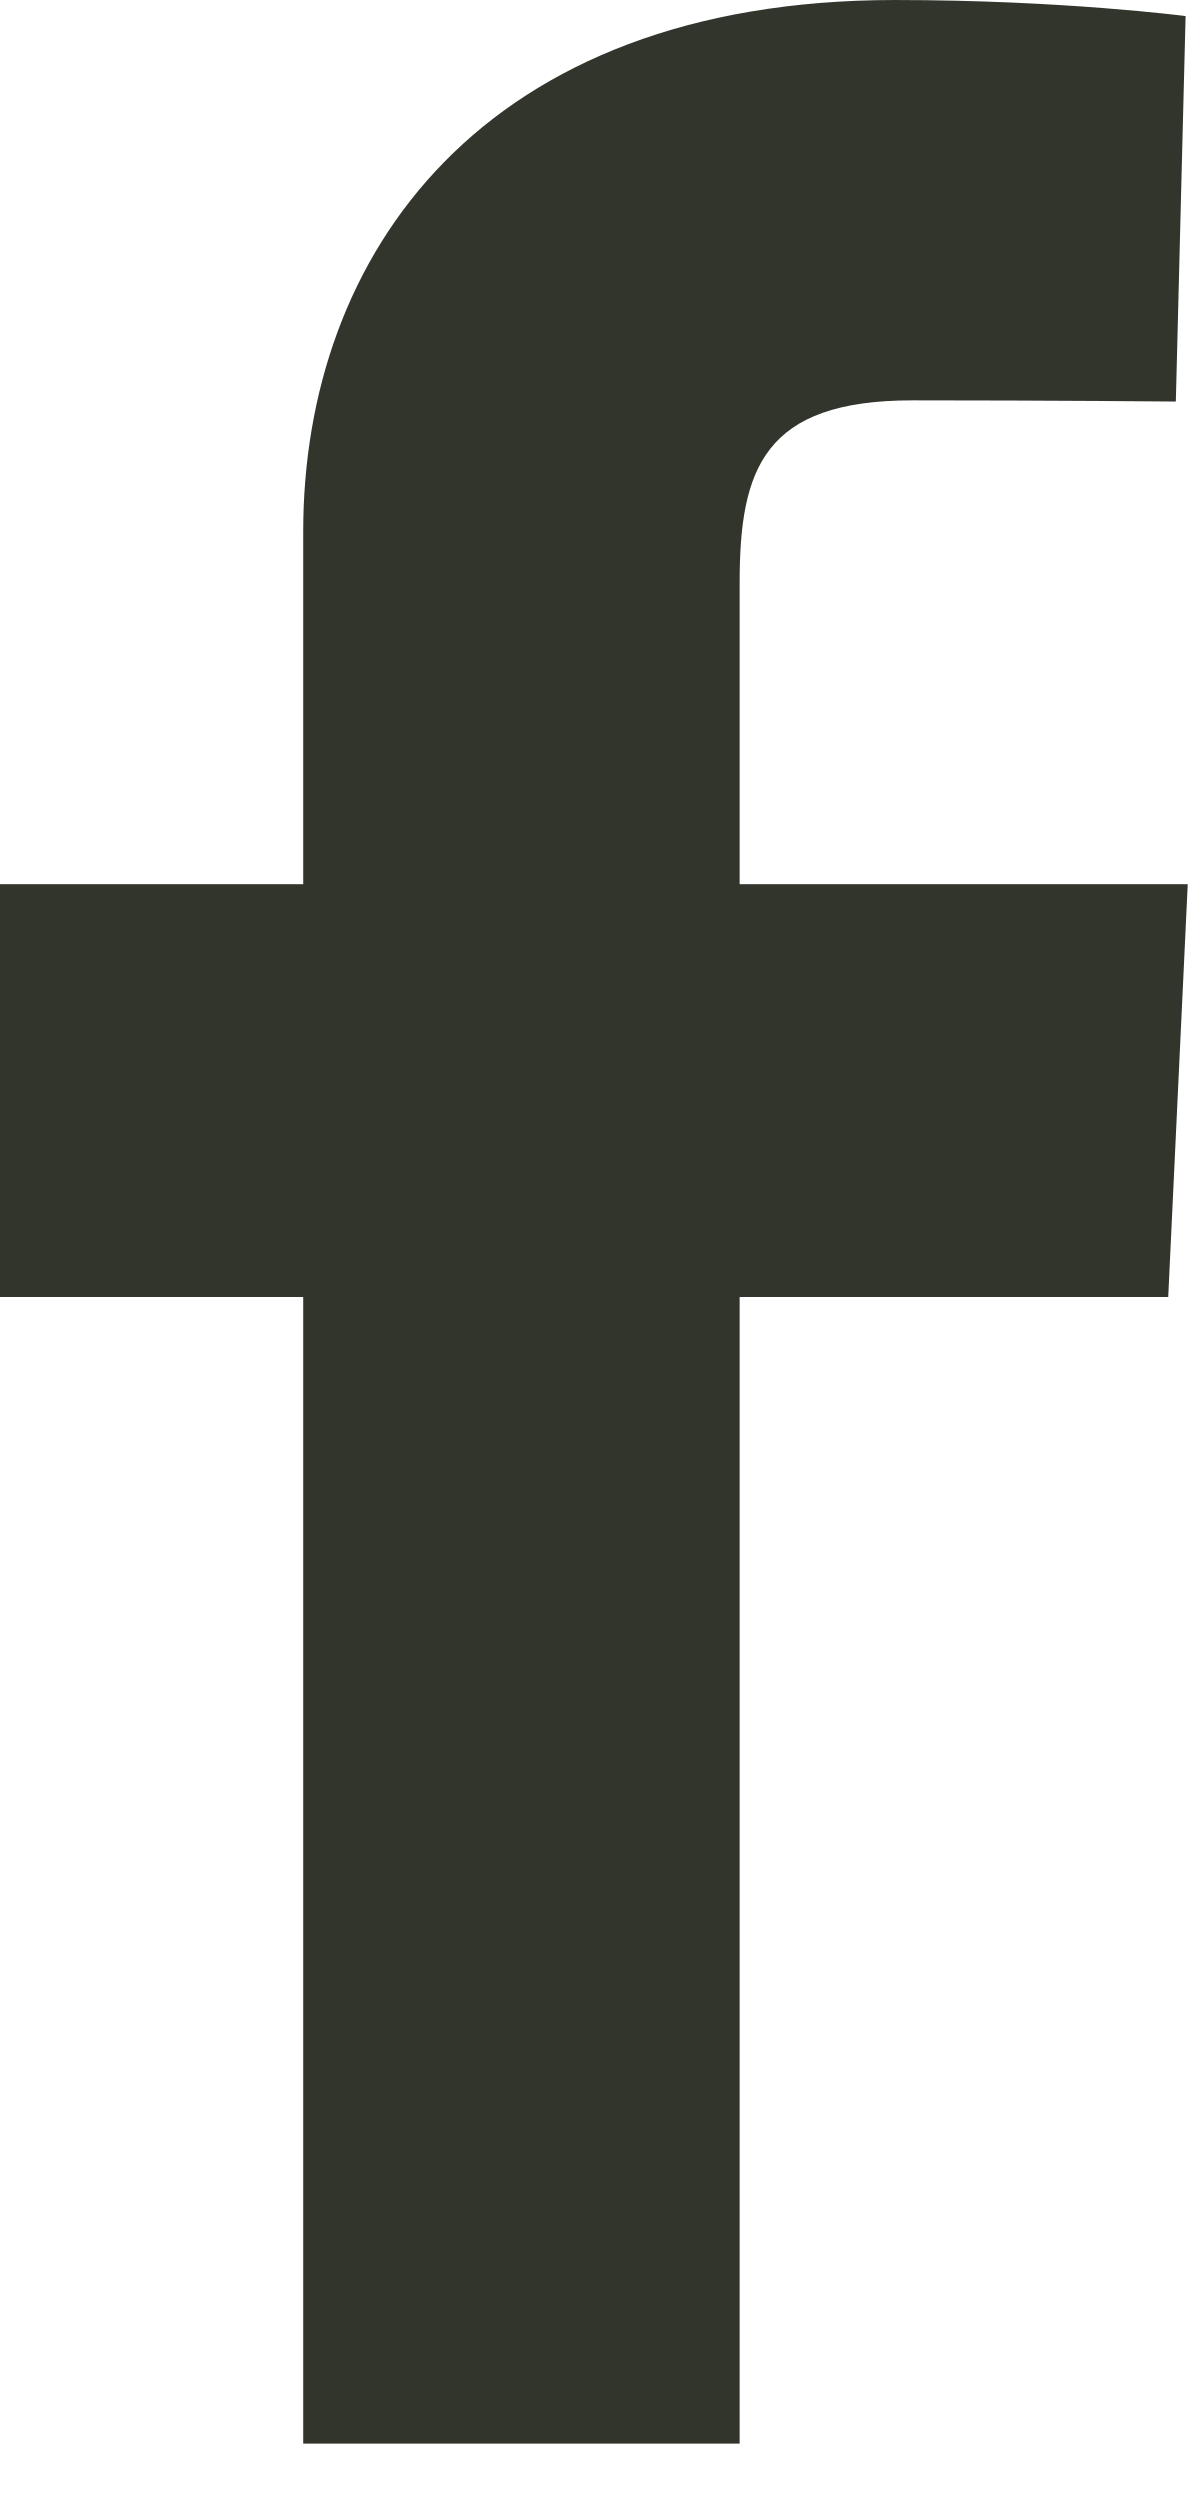
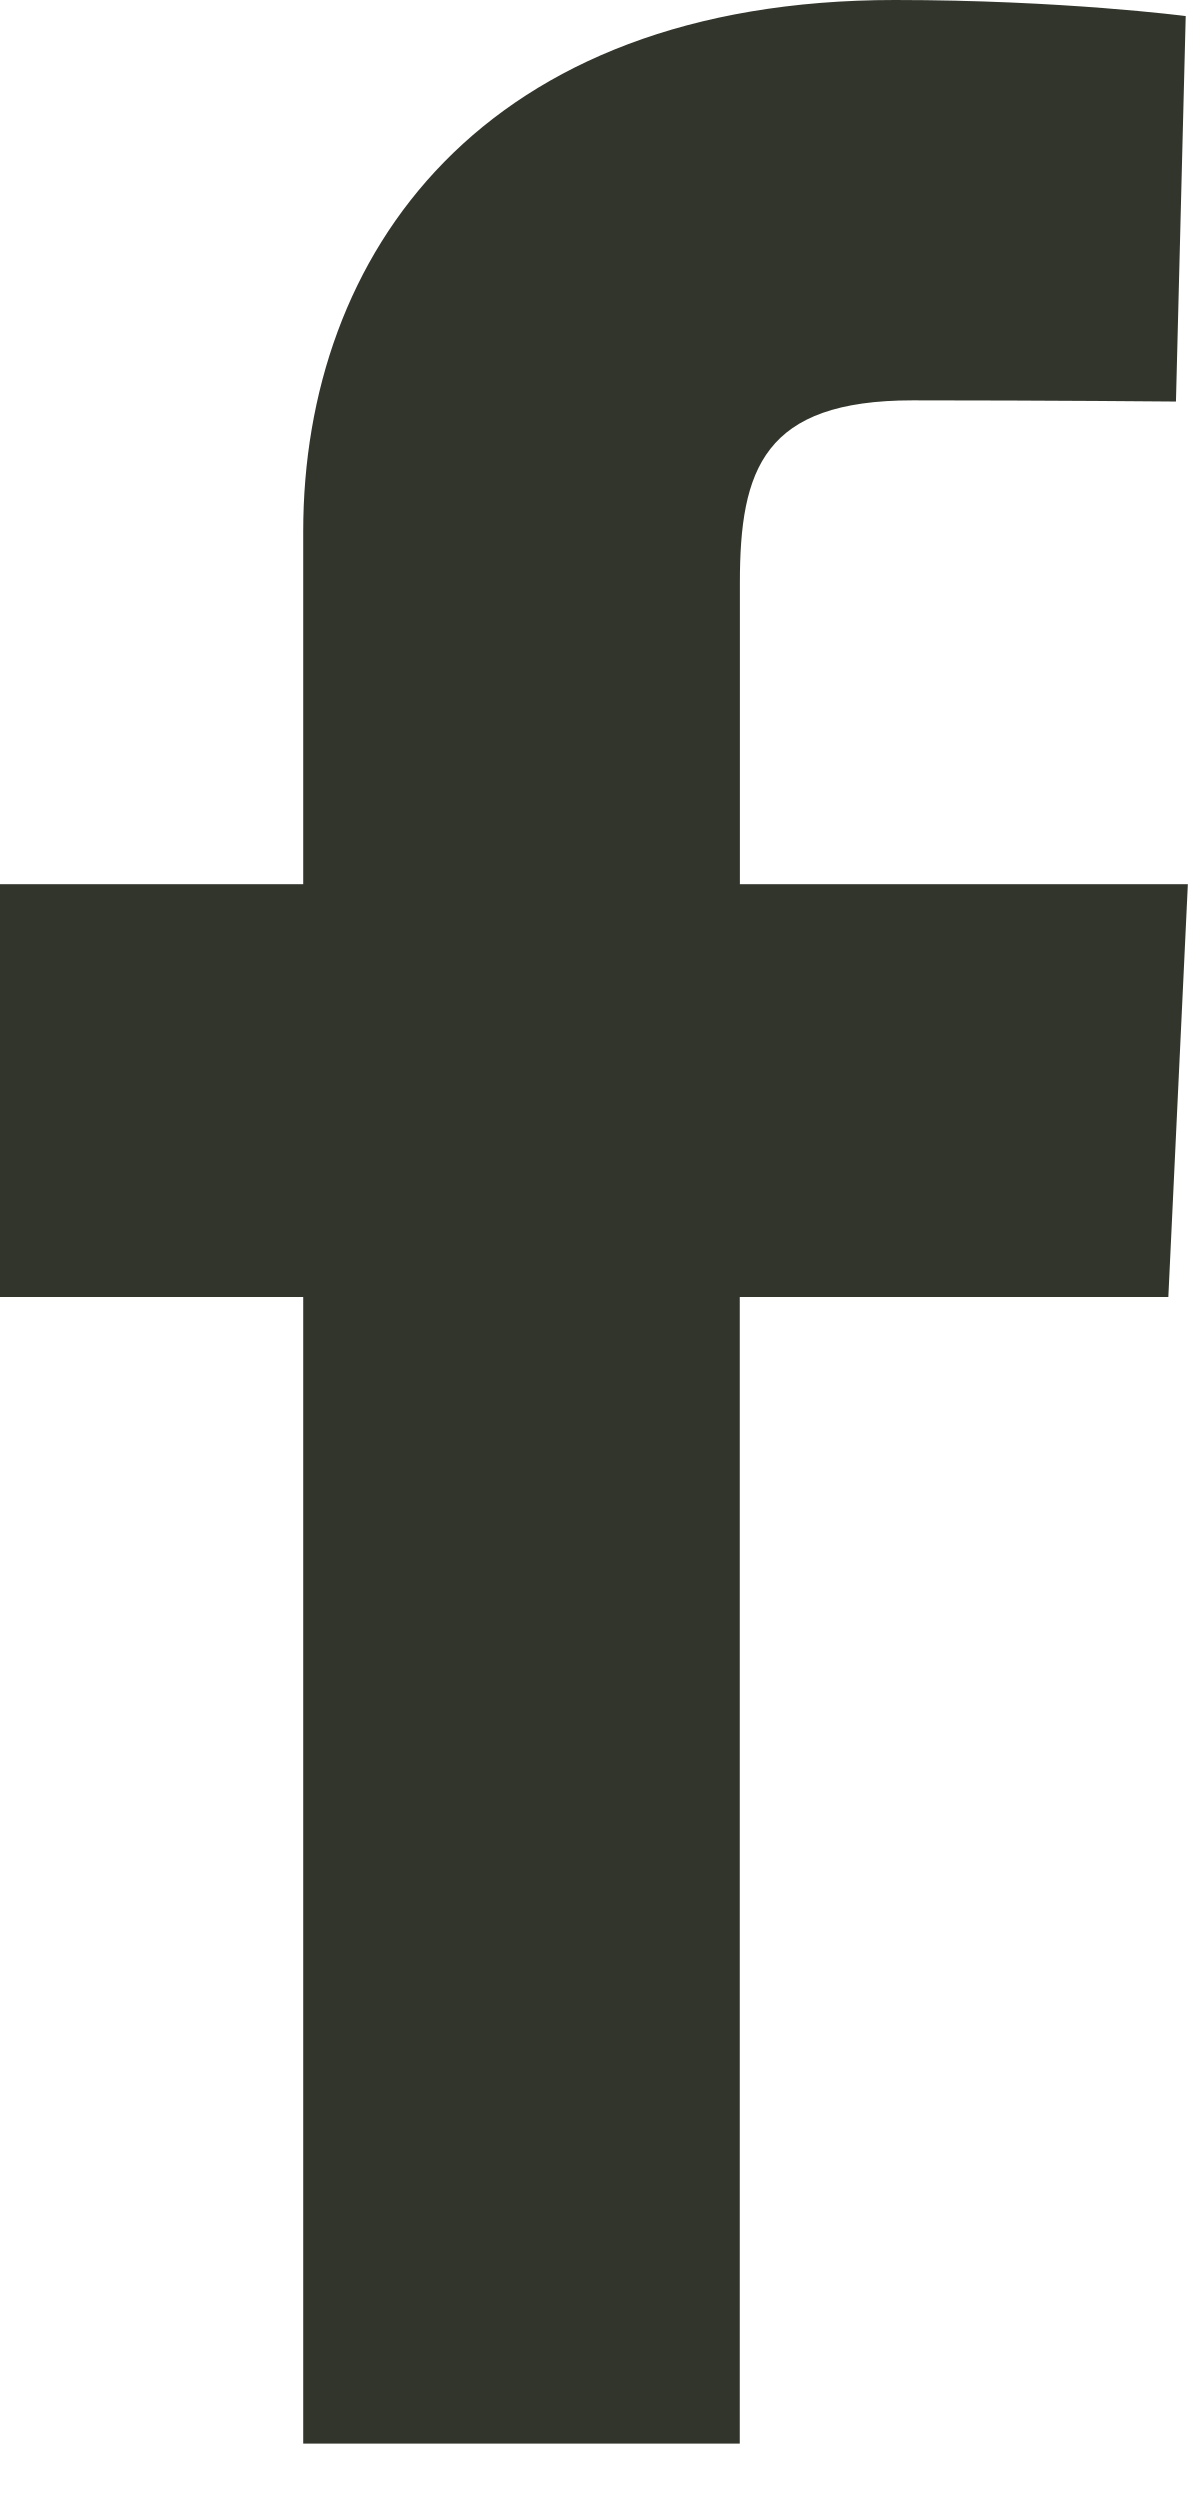
- <svg xmlns="http://www.w3.org/2000/svg" width="10" height="21" viewBox="0 0 10 21" fill="none">
-   <path d="M2.547 20.526V10.895H0V7.427H2.547V4.465C2.547 2.138 4.051 8.39233e-05 7.518 8.39233e-05C8.921 8.39233e-05 9.959 0.135 9.959 0.135L9.877 3.373C9.877 3.373 8.819 3.363 7.664 3.363C6.414 3.363 6.213 3.939 6.213 4.895V7.427H9.977L9.813 10.895H6.213V20.526H2.547Z" fill="#31352B" />
+ <svg xmlns="http://www.w3.org/2000/svg" width="10" height="21" fill="none">
+   <path d="M2.547 20.526v-9.631H0V7.427h2.547V4.465C2.547 2.138 4.05 0 7.517 0 8.922 0 9.96.135 9.96.135l-.082 3.238s-1.058-.01-2.213-.01c-1.25 0-1.45.576-1.45 1.532v2.532h3.763l-.164 3.468h-3.6v9.631H2.547z" fill="#31352B" />
</svg>
